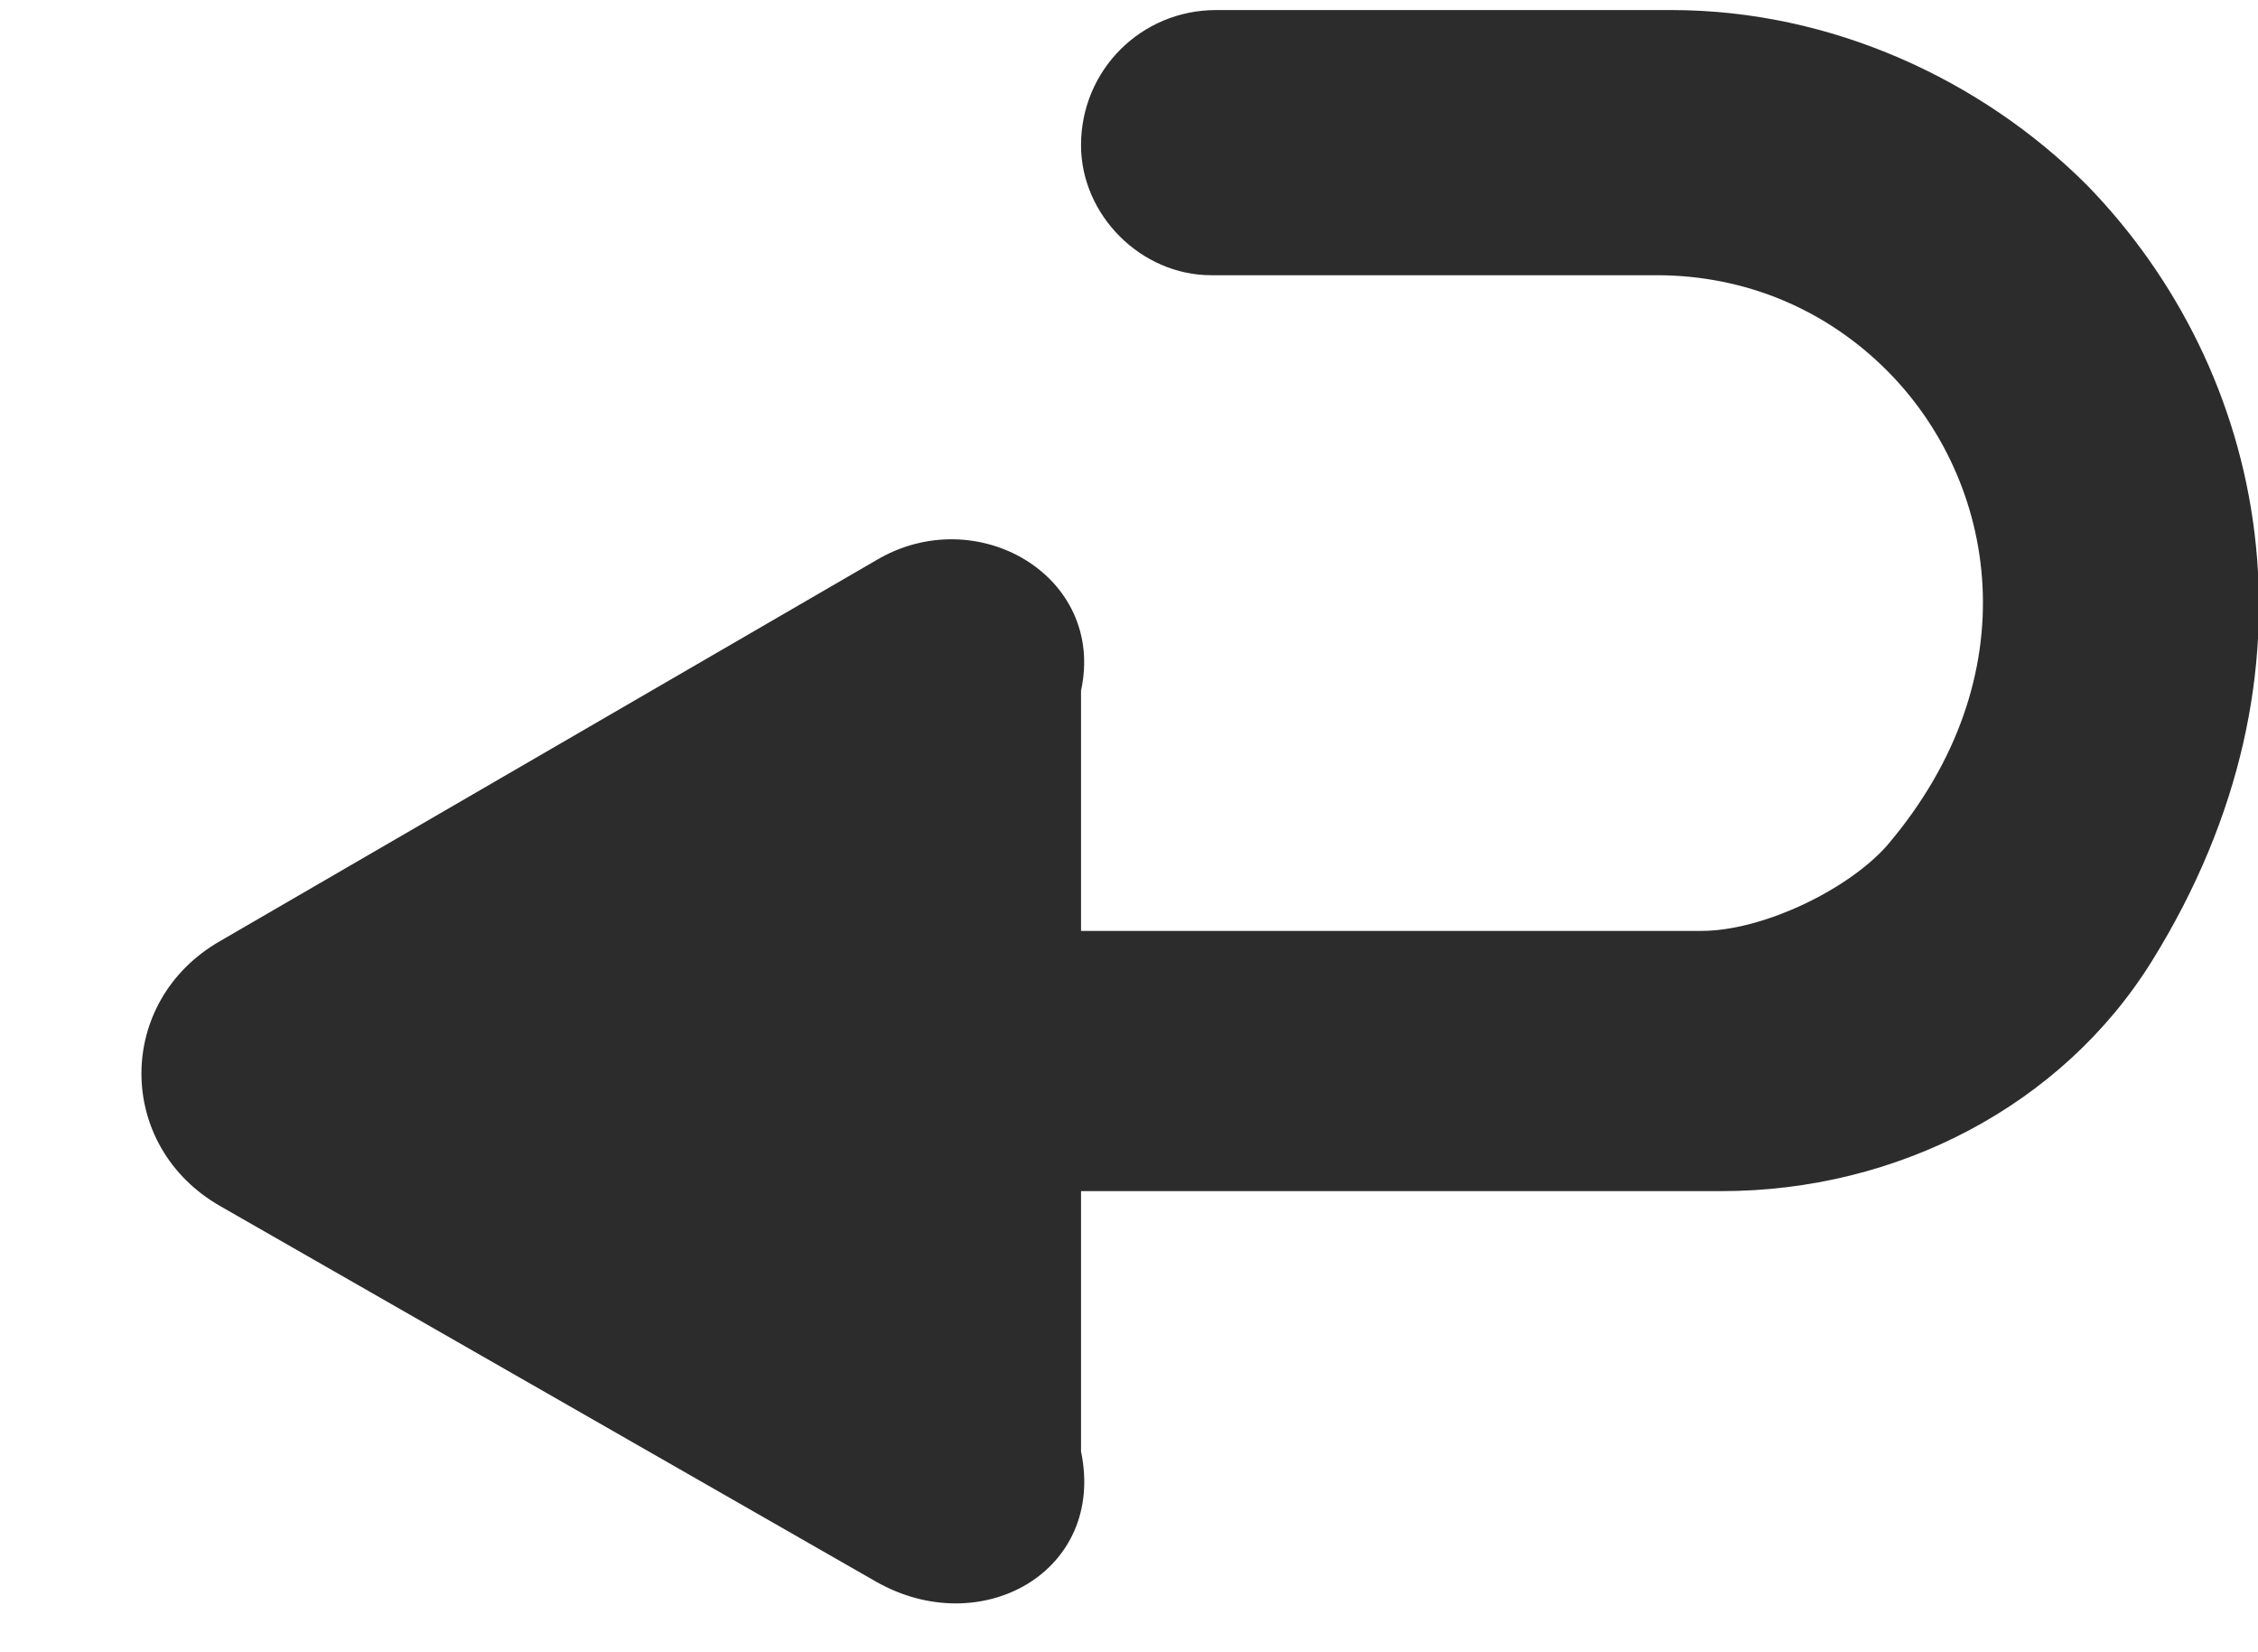
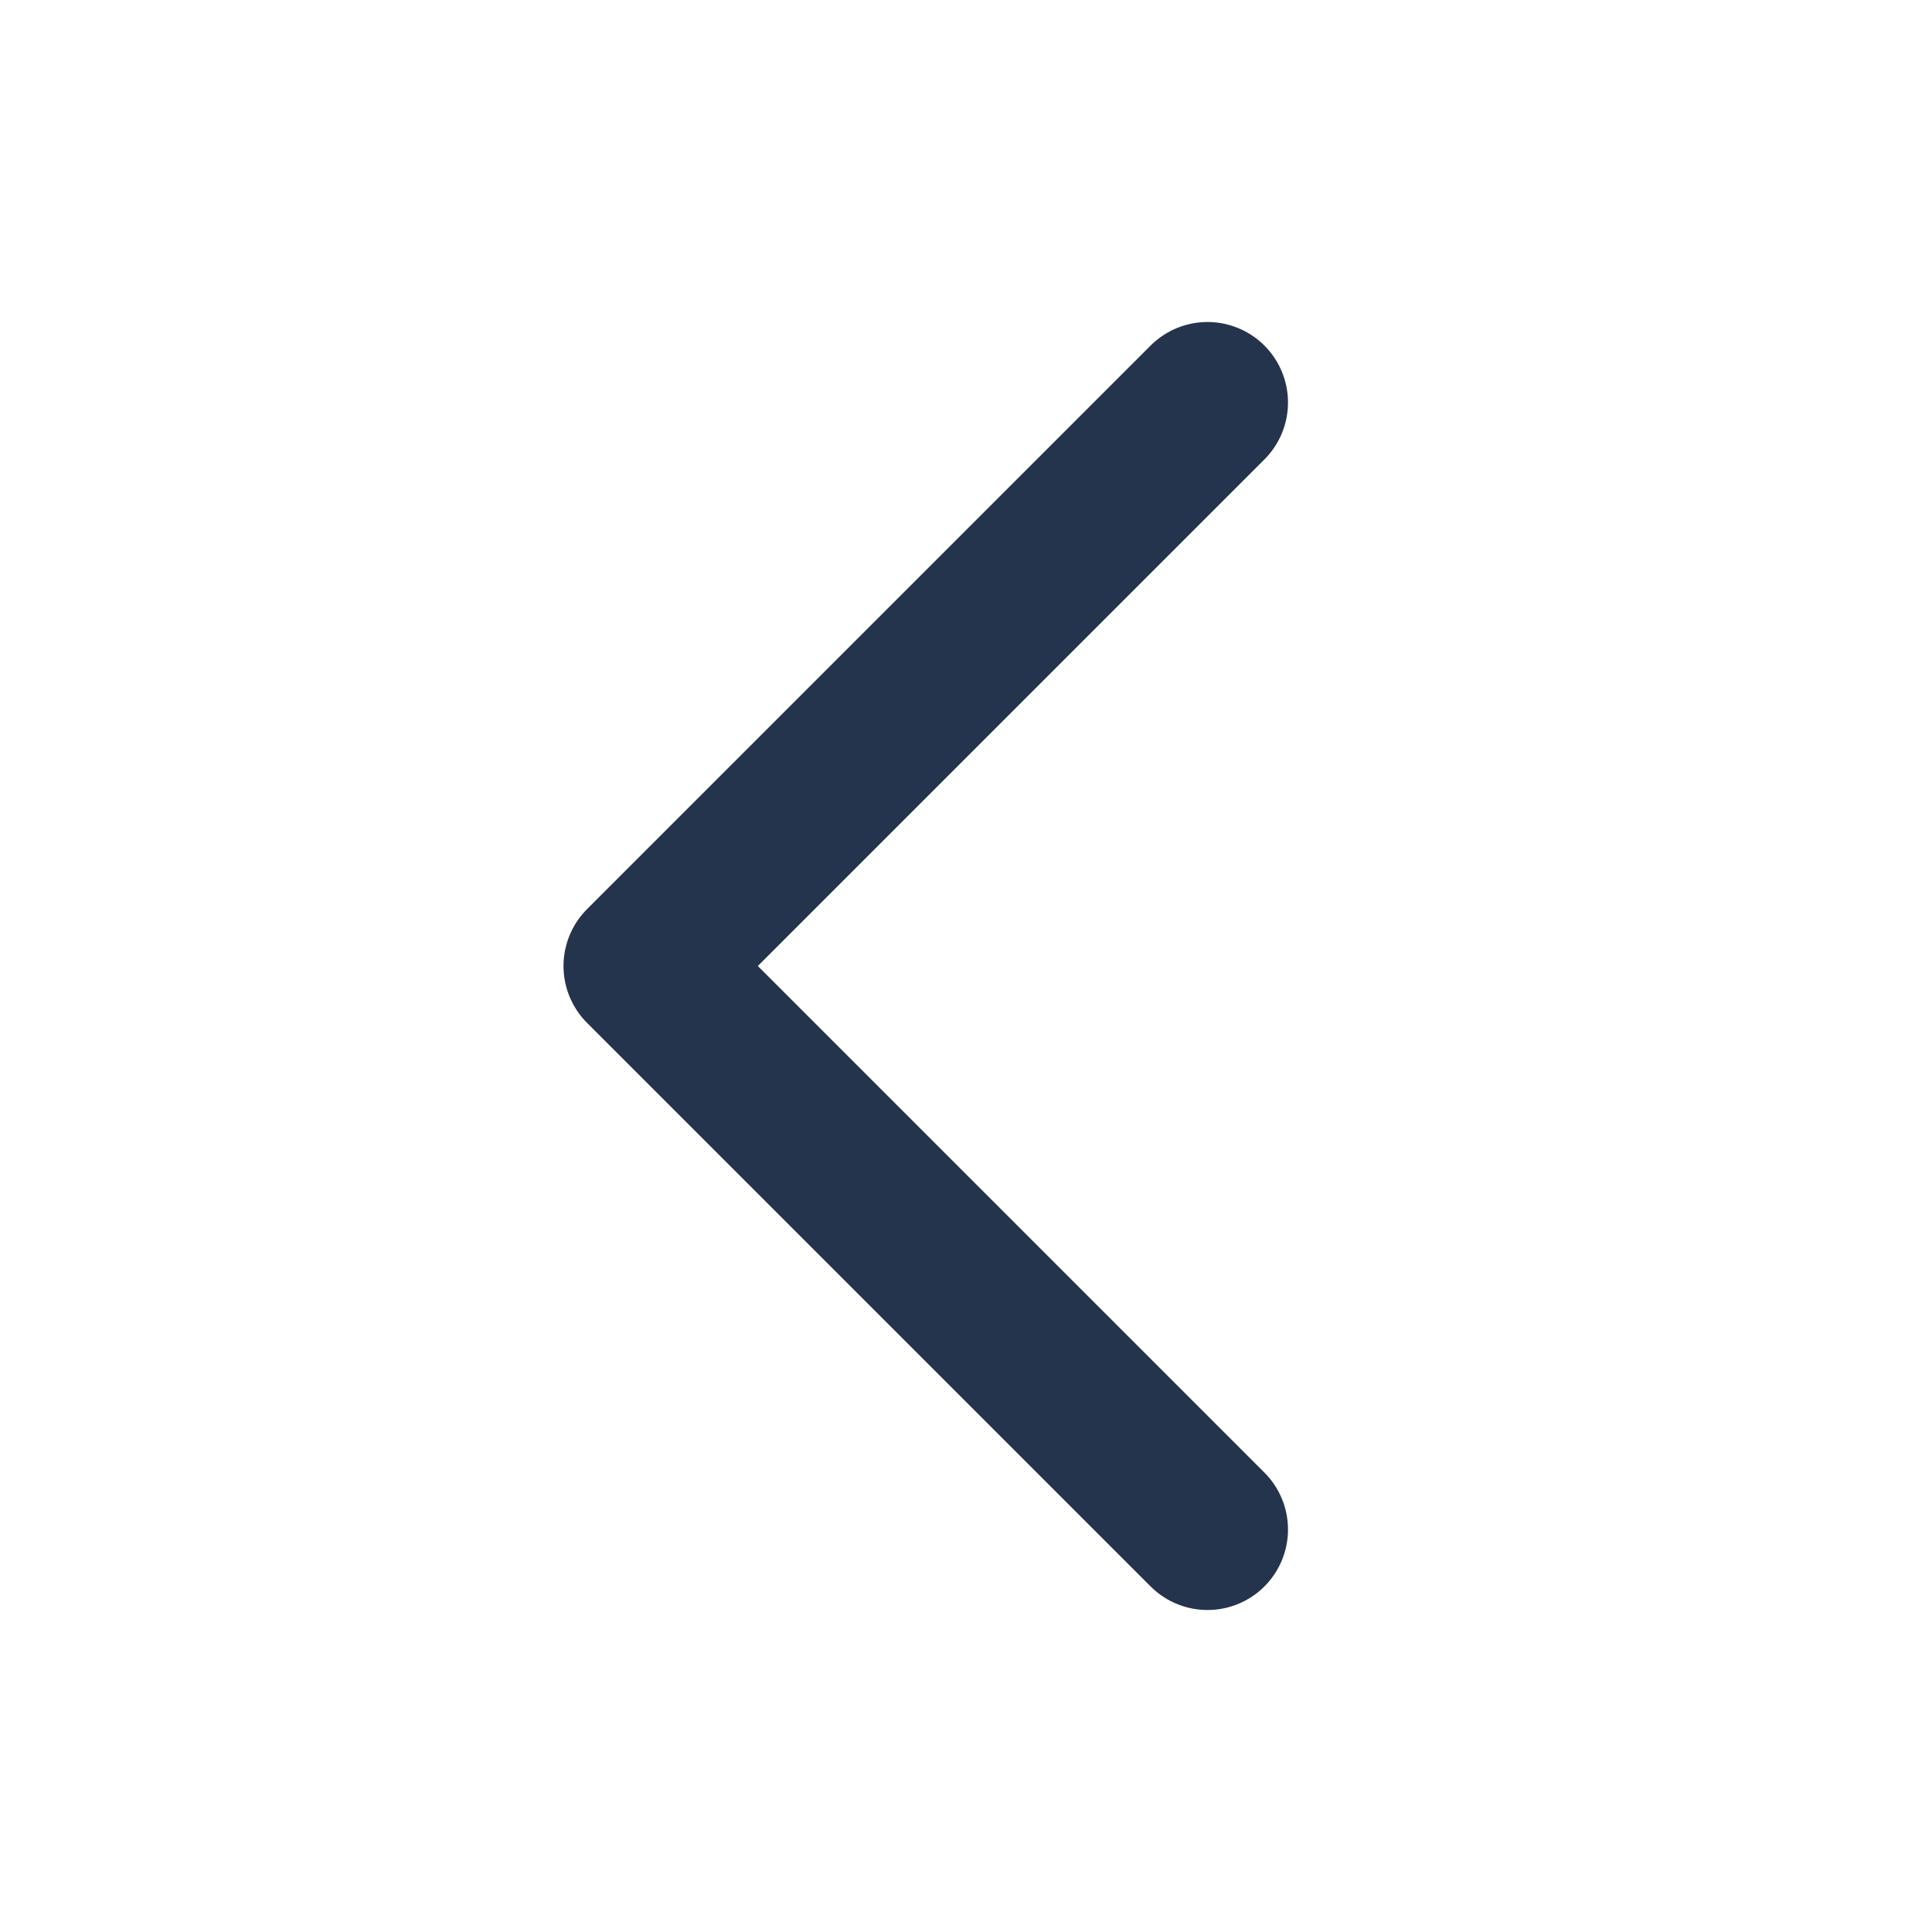
- <svg xmlns="http://www.w3.org/2000/svg" t="1780800744516" class="icon" viewBox="0 0 1400 1024" version="1.1" p-id="2763" width="273.438" height="200">
-   <path d="M136.564 583.401l406.435-235.892c62.092-37.236 142.801 9.309 127.255 80.71v471.692c15.546 74.473-62.092 117.853-127.255 80.617l-406.435-232.727c-65.164-37.236-65.164-127.162 0-164.399z" fill="#2c2c2c" p-id="2764" />
-   <path d="M1334.272 595.782c111.709-179.945 71.401-366.127-40.308-481.001-65.164-65.164-158.255-108.544-257.583-108.544H754.036c-46.545 0-83.782 37.236-83.782 83.782 0 43.38 37.236 80.617 80.71 80.617h276.108c55.855 0 105.565 21.783 142.801 59.02 68.236 68.236 89.926 189.254 0 294.726-24.855 27.927-77.638 52.783-114.874 52.783H667.183v161.327h400.291c108.544 0 210.944-52.689 266.799-142.708z" fill="#2c2c2c" p-id="2765" />
+ <svg xmlns="http://www.w3.org/2000/svg" width="24" height="24" viewBox="0 0 24 24" fill="none">
+   <path d="M15 5L8 12L15 19" stroke="#25344D" stroke-width="2" stroke-linecap="round" stroke-linejoin="round" />
</svg>
